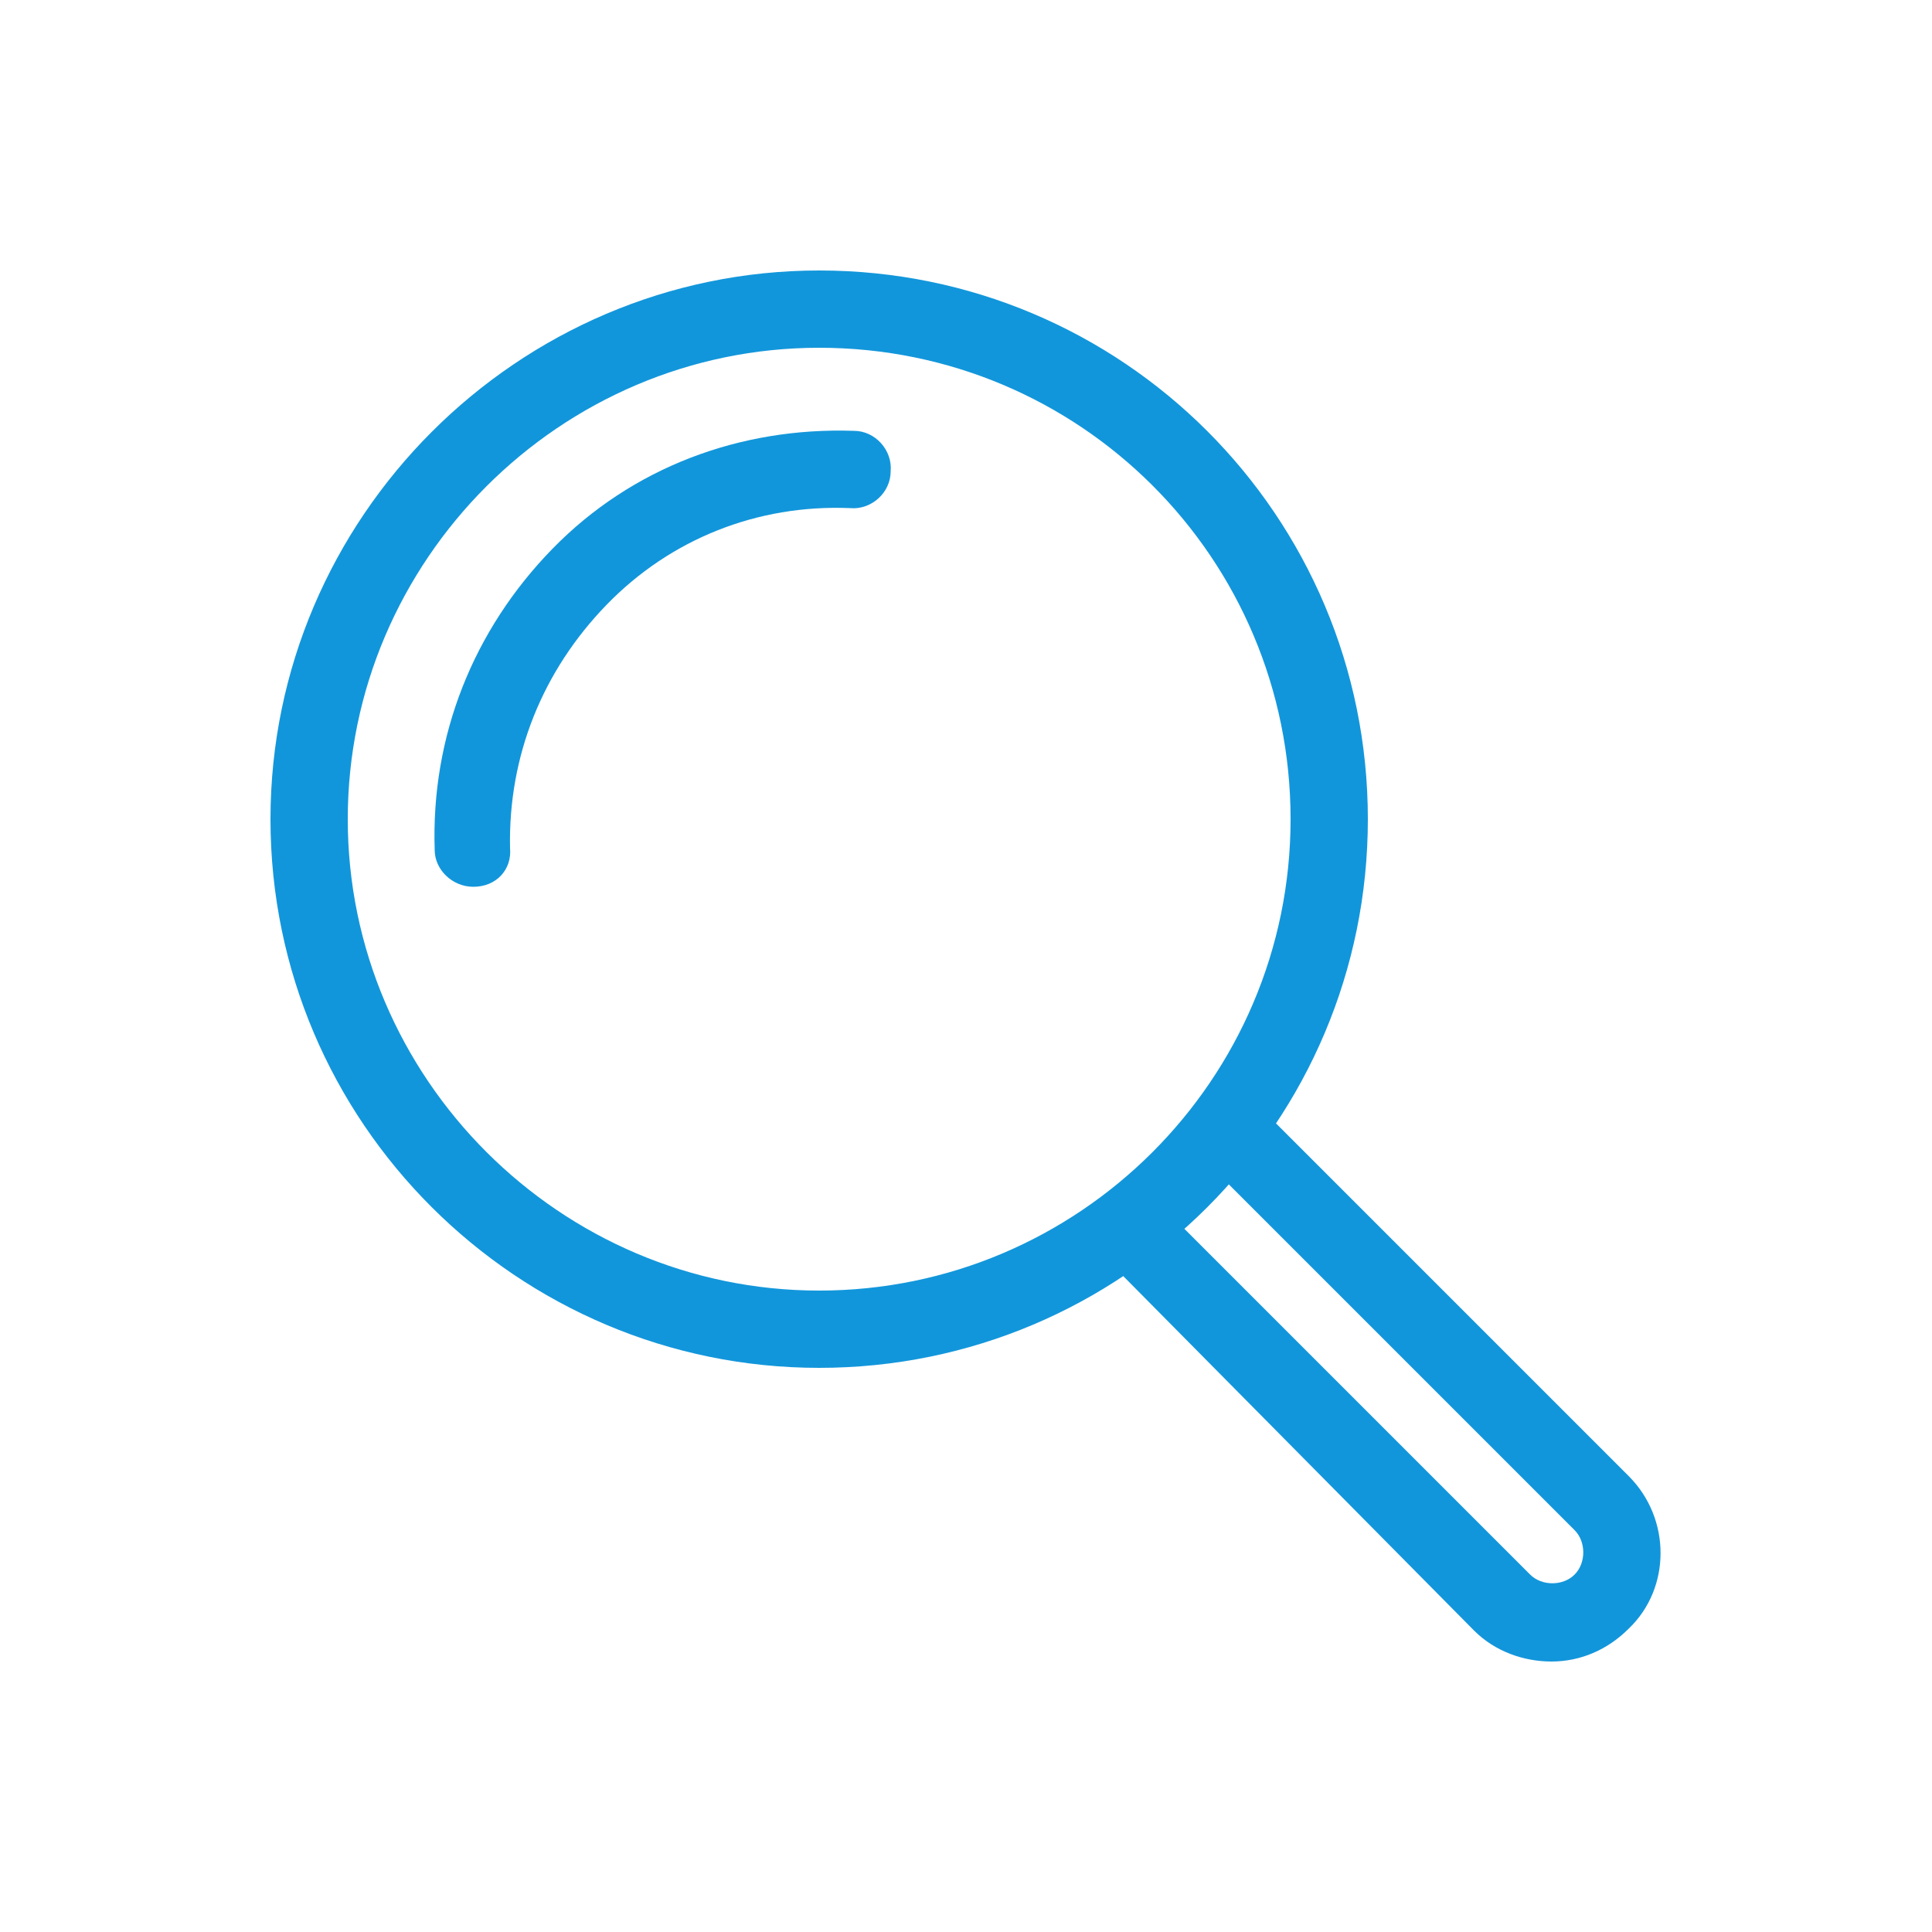
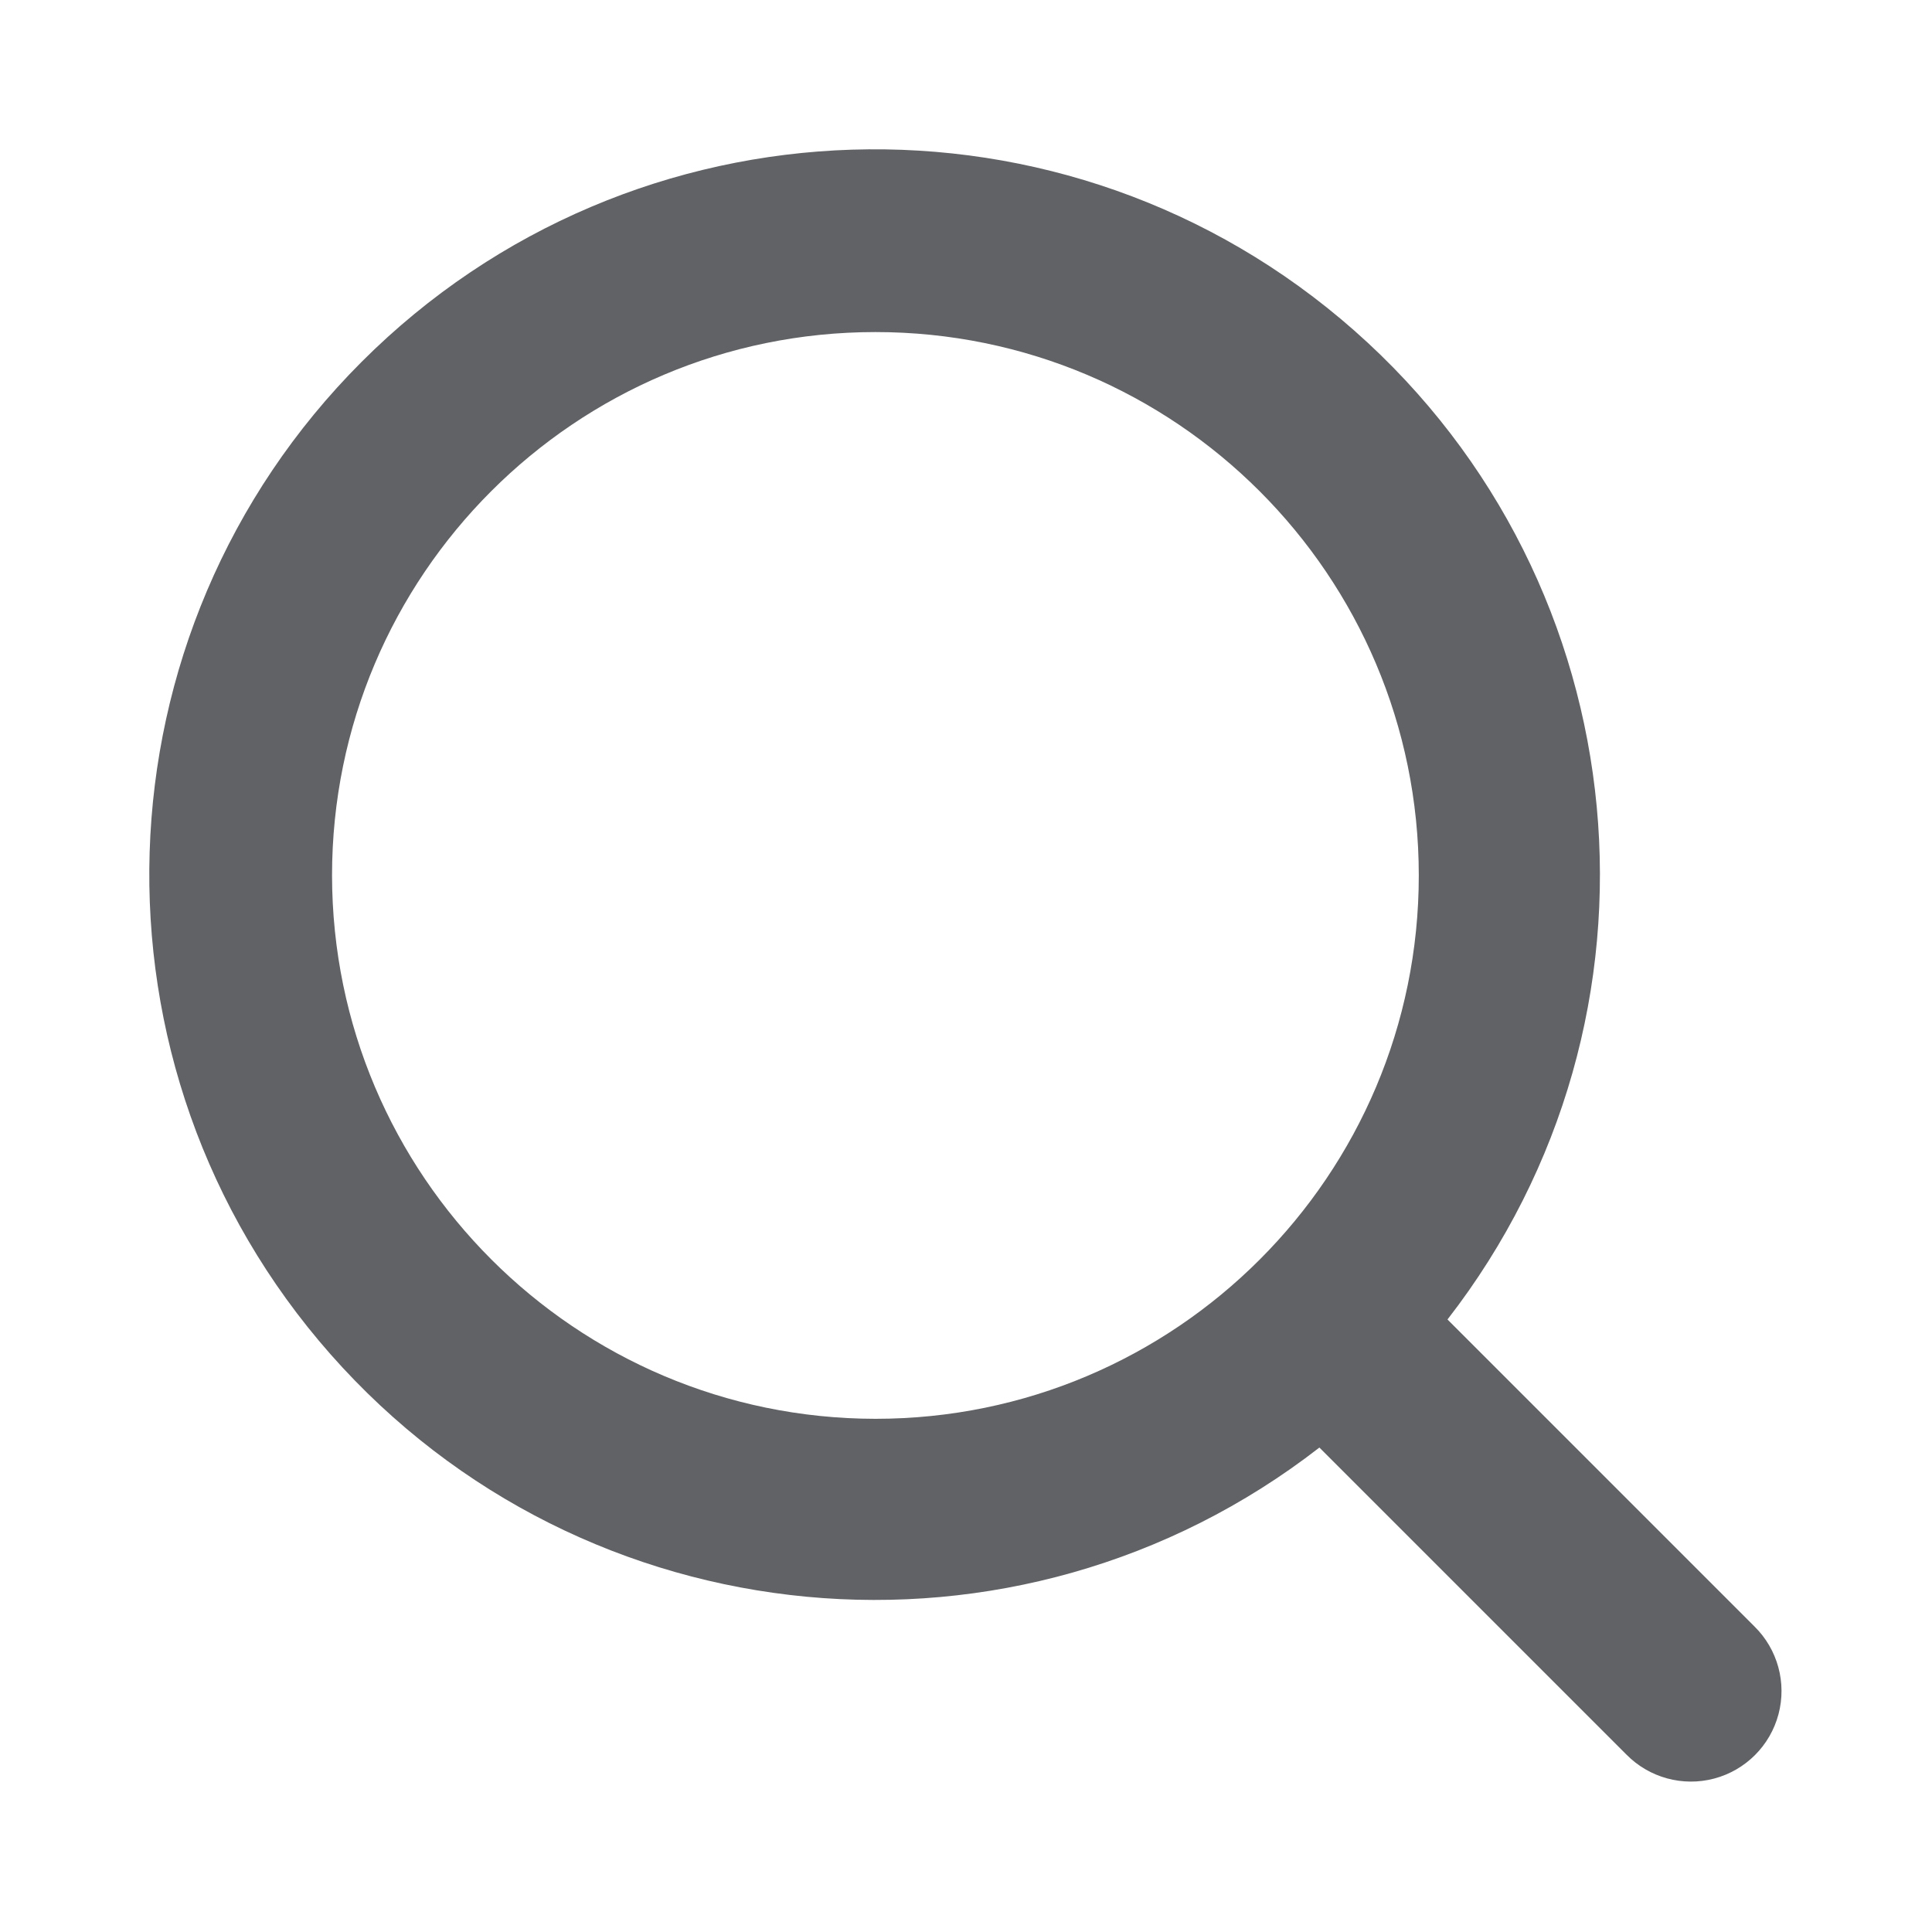
- <svg xmlns="http://www.w3.org/2000/svg" t="1589332447522" class="icon" viewBox="0 0 1024 1024" version="1.1" p-id="3229" width="200" height="200">
-   <defs>
-     <style type="text/css" />
-   </defs>
-   <path d="M822.272 880.64c-14.336 0-29.696-5.12-40.96-16.384L583.68 664.576l28.672-28.672 198.656 198.656c6.144 6.144 17.408 6.144 23.552 0 6.144-6.144 6.144-17.408 0-23.552L635.904 612.352l28.672-28.672 198.656 198.656c22.528 22.528 22.528 59.392 0 80.896-11.264 11.264-25.6 17.408-40.96 17.408zM434.176 724.992C274.432 724.992 143.36 594.944 143.36 434.176 143.36 274.432 274.432 143.36 434.176 143.36c160.768 0 290.816 130.048 290.816 290.816S594.944 724.992 434.176 724.992z m0-540.672C296.96 184.32 184.32 296.96 184.32 434.176s112.64 249.856 249.856 249.856 249.856-111.616 249.856-249.856S572.416 184.32 434.176 184.32z" fill="#1296db" p-id="3230" />
-   <path d="M250.88 470.016c-11.264 0-20.48-9.216-20.48-19.456-2.048-60.416 20.48-116.736 62.464-159.744s99.328-64.512 159.744-62.464c11.264 0 20.48 10.24 19.456 21.504 0 11.264-10.24 20.48-21.504 19.456-49.152-2.048-95.232 16.384-129.024 51.2s-52.224 79.872-51.2 129.024c1.024 11.264-7.168 20.48-19.456 20.48z" fill="#1296db" p-id="3231" />
+ <svg xmlns="http://www.w3.org/2000/svg" aria-hidden="true" role="img" class="iconify iconify--ph" width="32" height="32" preserveAspectRatio="xMidYMid meet" viewBox="0 0 256 256">
+   <path d="M232.477 215.516l-40.678-40.678a96.108 96.108 0 1 0-16.972 16.97l40.679 40.678a12 12 0 1 0 16.97-16.97zM43.997 116a72 72 0 1 1 72 72a72.081 72.081 0 0 1-72-72z" fill="#606266" />
</svg>
